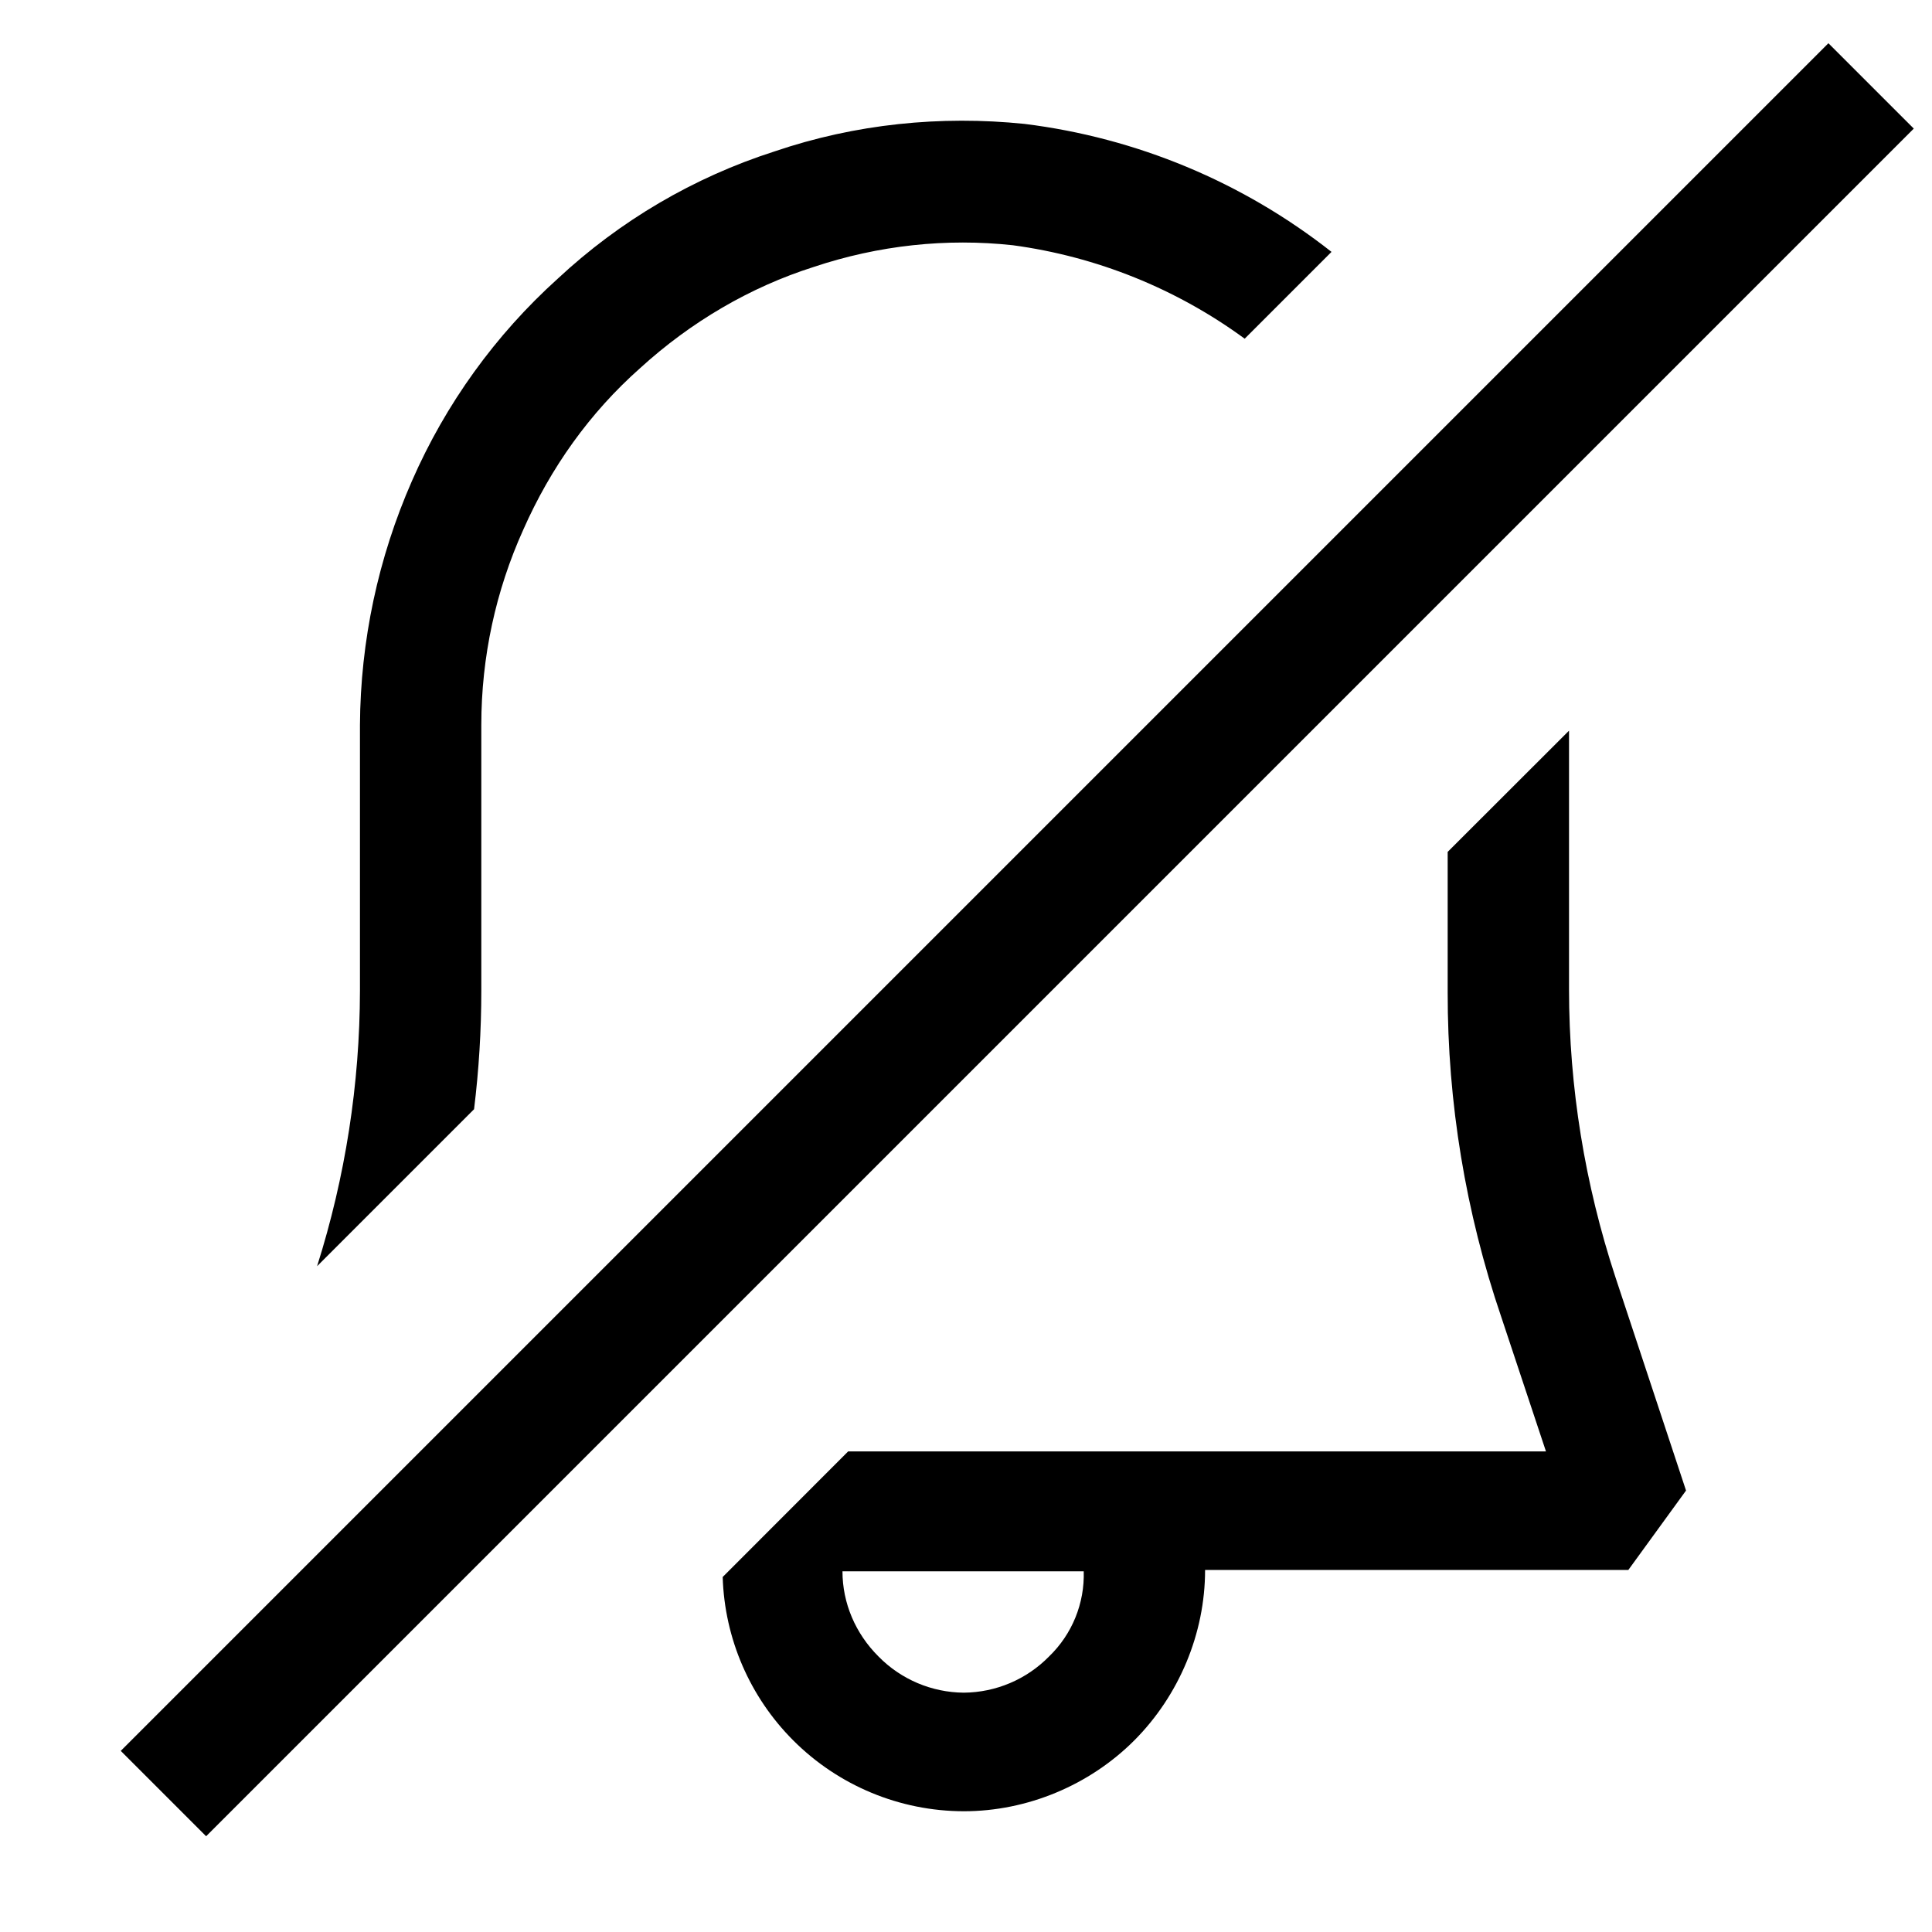
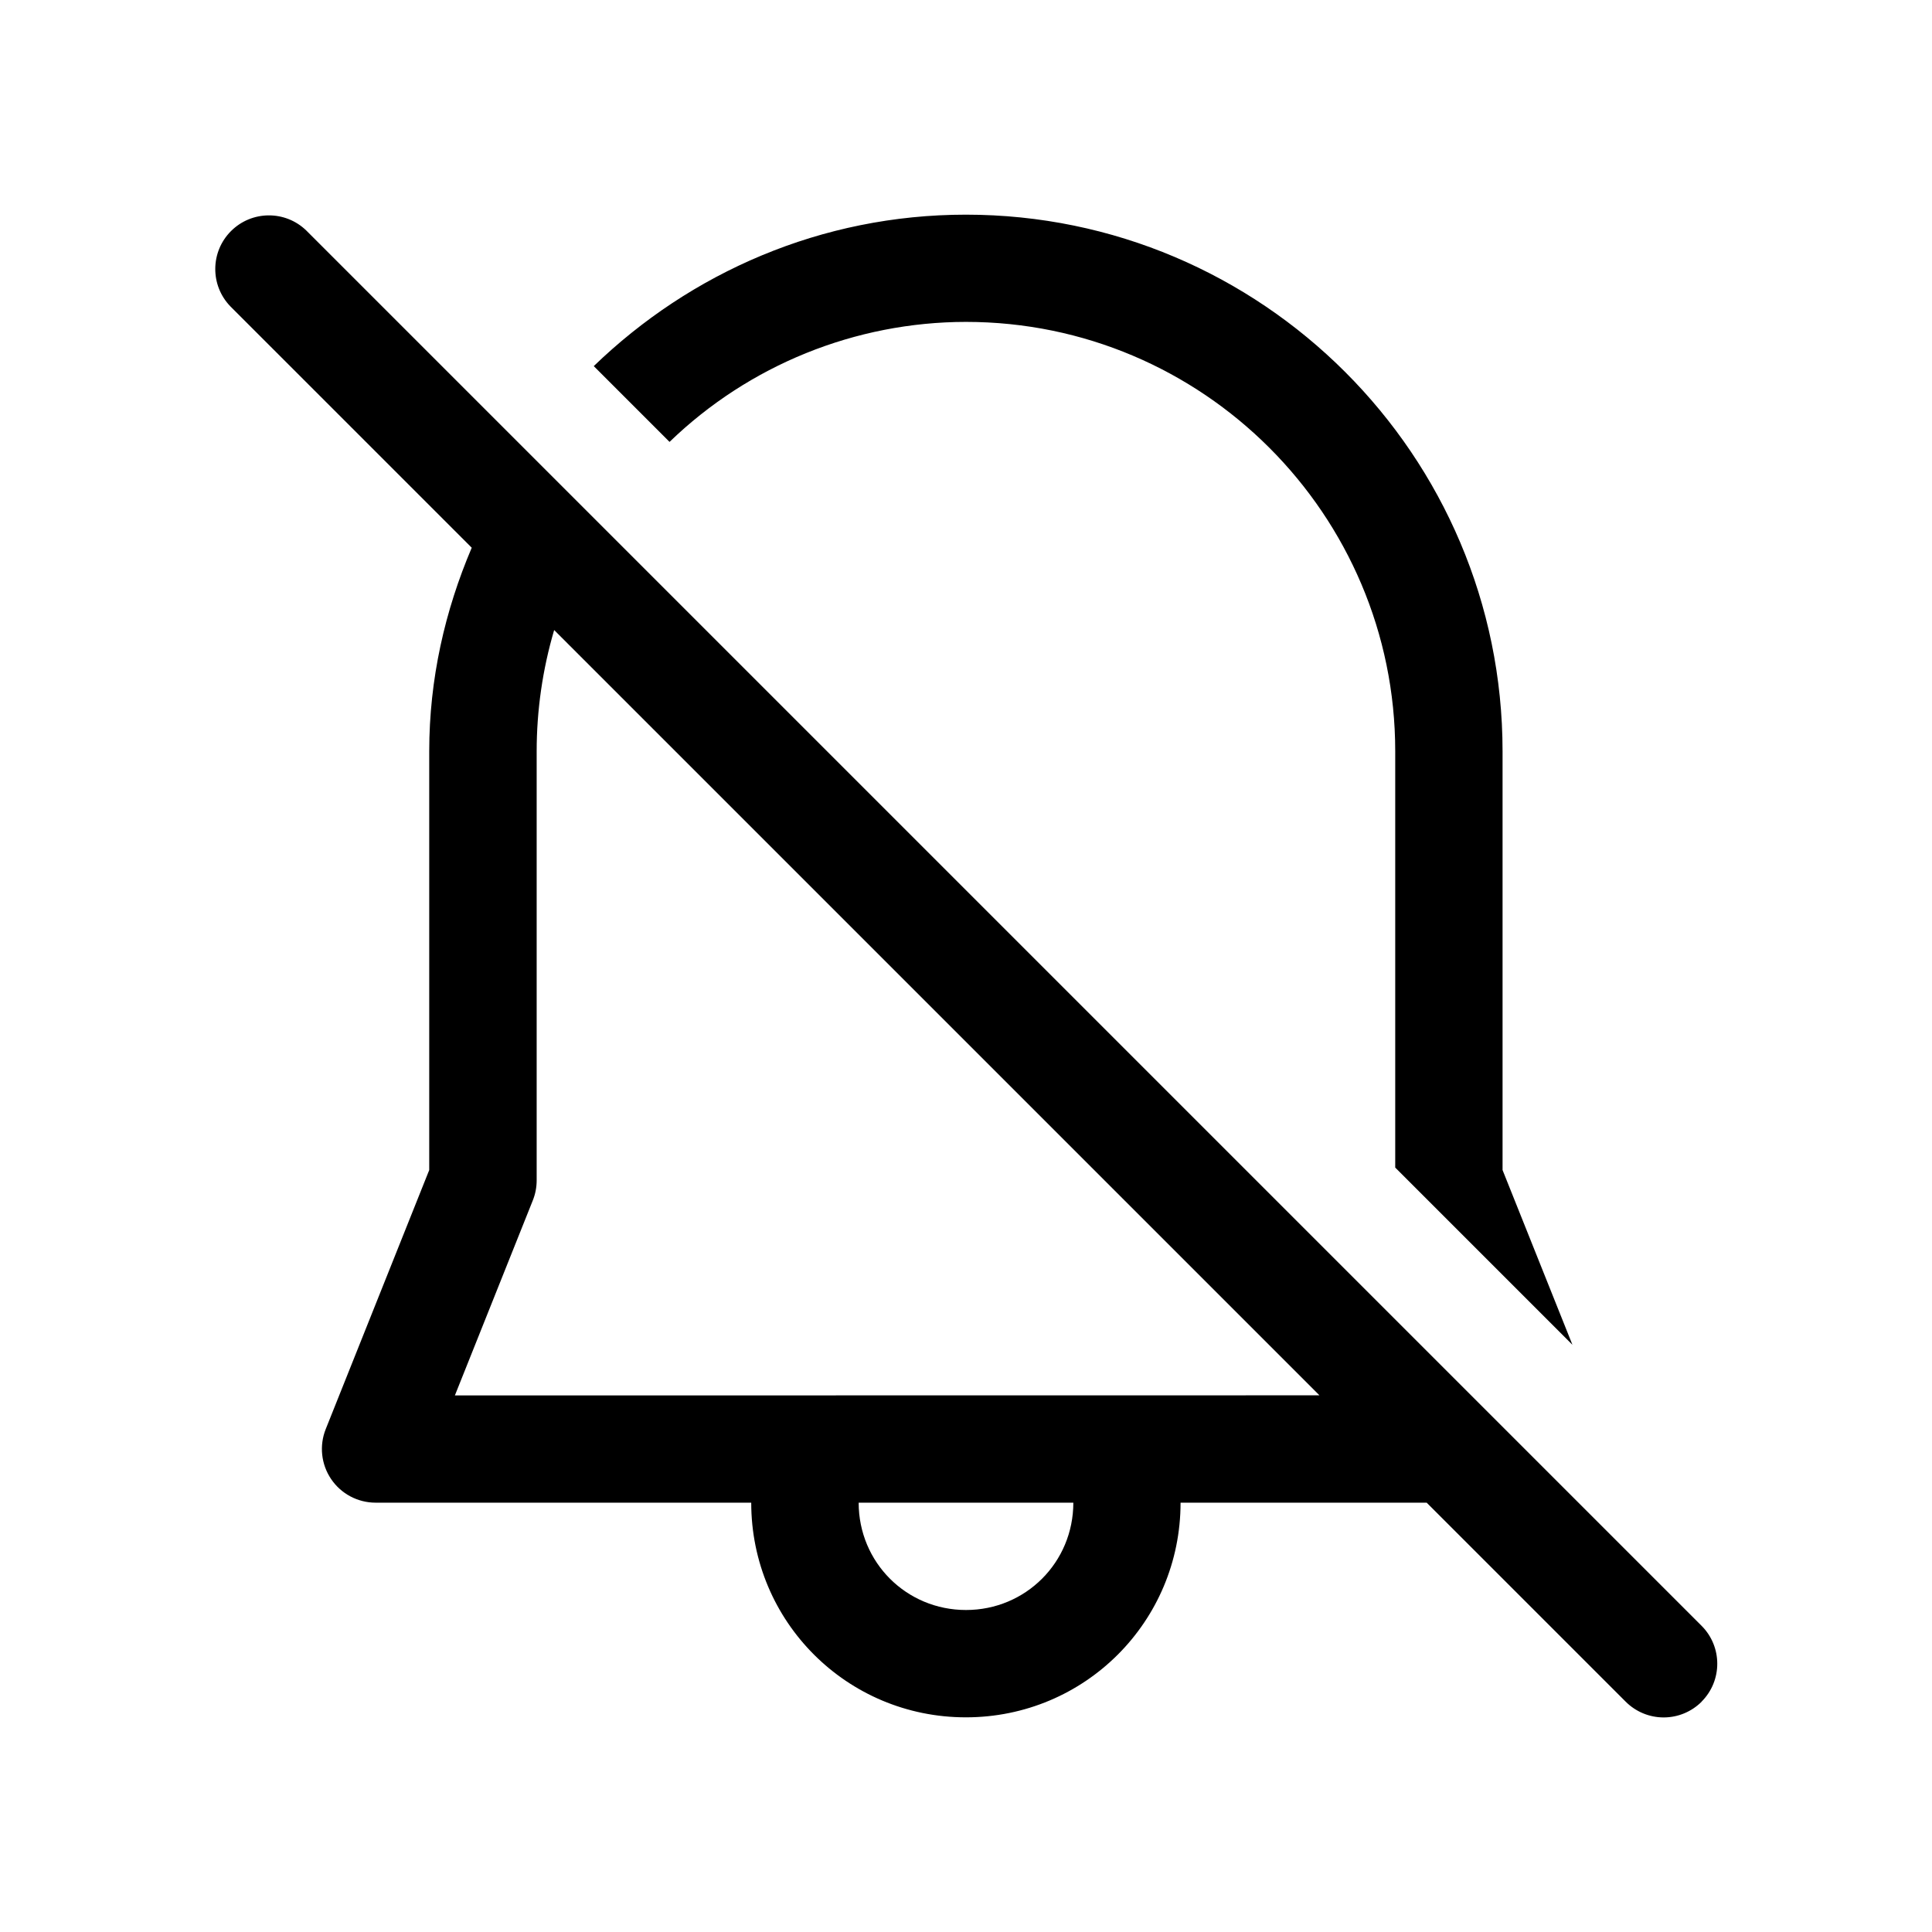
- <svg xmlns="http://www.w3.org/2000/svg" width="1em" height="1em" viewBox="0 0 16 16">
-   <g fill="currentColor">
-     <path fill-rule="evenodd" d="M11.027 2.086a5.13 5.13 0 0 0-2.543-1.06c-.694-.071-1.4 0-2.07.228c-.67.215-1.28.574-1.794 1.053a4.9 4.9 0 0 0-1.208 1.675a5.1 5.1 0 0 0-.431 2.022v2.2a7.6 7.6 0 0 1-.355 2.282l1.3-1.3q.06-.49.06-.981V6.004c0-.563.12-1.113.347-1.616c.227-.514.55-.969.969-1.34c.419-.382.91-.67 1.436-.837c.538-.18 1.1-.24 1.65-.18a4.2 4.2 0 0 1 1.92.774zM7.024 12.02h5.779l-.37-1.113a8.3 8.3 0 0 1-.444-2.691V7.055l1.005-1.004v2.142c0 .813.132 1.615.383 2.38l.586 1.771l-.478.658H9.98c0 .526-.216 1.04-.587 1.412c-.37.37-.885.586-1.411.586a2 2 0 0 1-1.412-.586a2 2 0 0 1-.585-1.354zm.958 1.998a1 1 0 0 0 .706-.3a.94.94 0 0 0 .287-.705H6.977c0 .263.107.515.299.706a1 1 0 0 0 .706.299" clip-rule="evenodd" />
-     <path d="M1 14.5L15.142.358l.707.707L1.707 15.207z" />
-   </g>
+ <svg xmlns="http://www.w3.org/2000/svg" width="1em" height="1em" viewBox="0 0 18 18">
+   <path fill="currentColor" d="m6.239 4.118l-.707-.707C6.432 2.541 7.652 2 8.999 2c2.757 0 5 2.243 5 5v3.901l.651 1.628l-1.651-1.651V6.999c0-2.206-1.794-4-4-4a3.98 3.98 0 0 0-2.761 1.118zm9.615 11.736a.5.5 0 0 1-.708 0L13.292 14h-2.293c0 1.108-.892 2-2 2s-2-.892-2-2h-3.5a.5.5 0 0 1-.464-.686l.964-2.413V7c0-.675.147-1.312.396-1.897L2.146 2.854a.5.5 0 0 1 .707-.707l13 13a.5.5 0 0 1 0 .707zM10 14H8c0 .556.444 1 1 1s1-.444 1-1m2.293-1l-7.13-7.13A4 4 0 0 0 5 7v3.998a.5.5 0 0 1-.036.186l-.726 1.817z" />
</svg>
